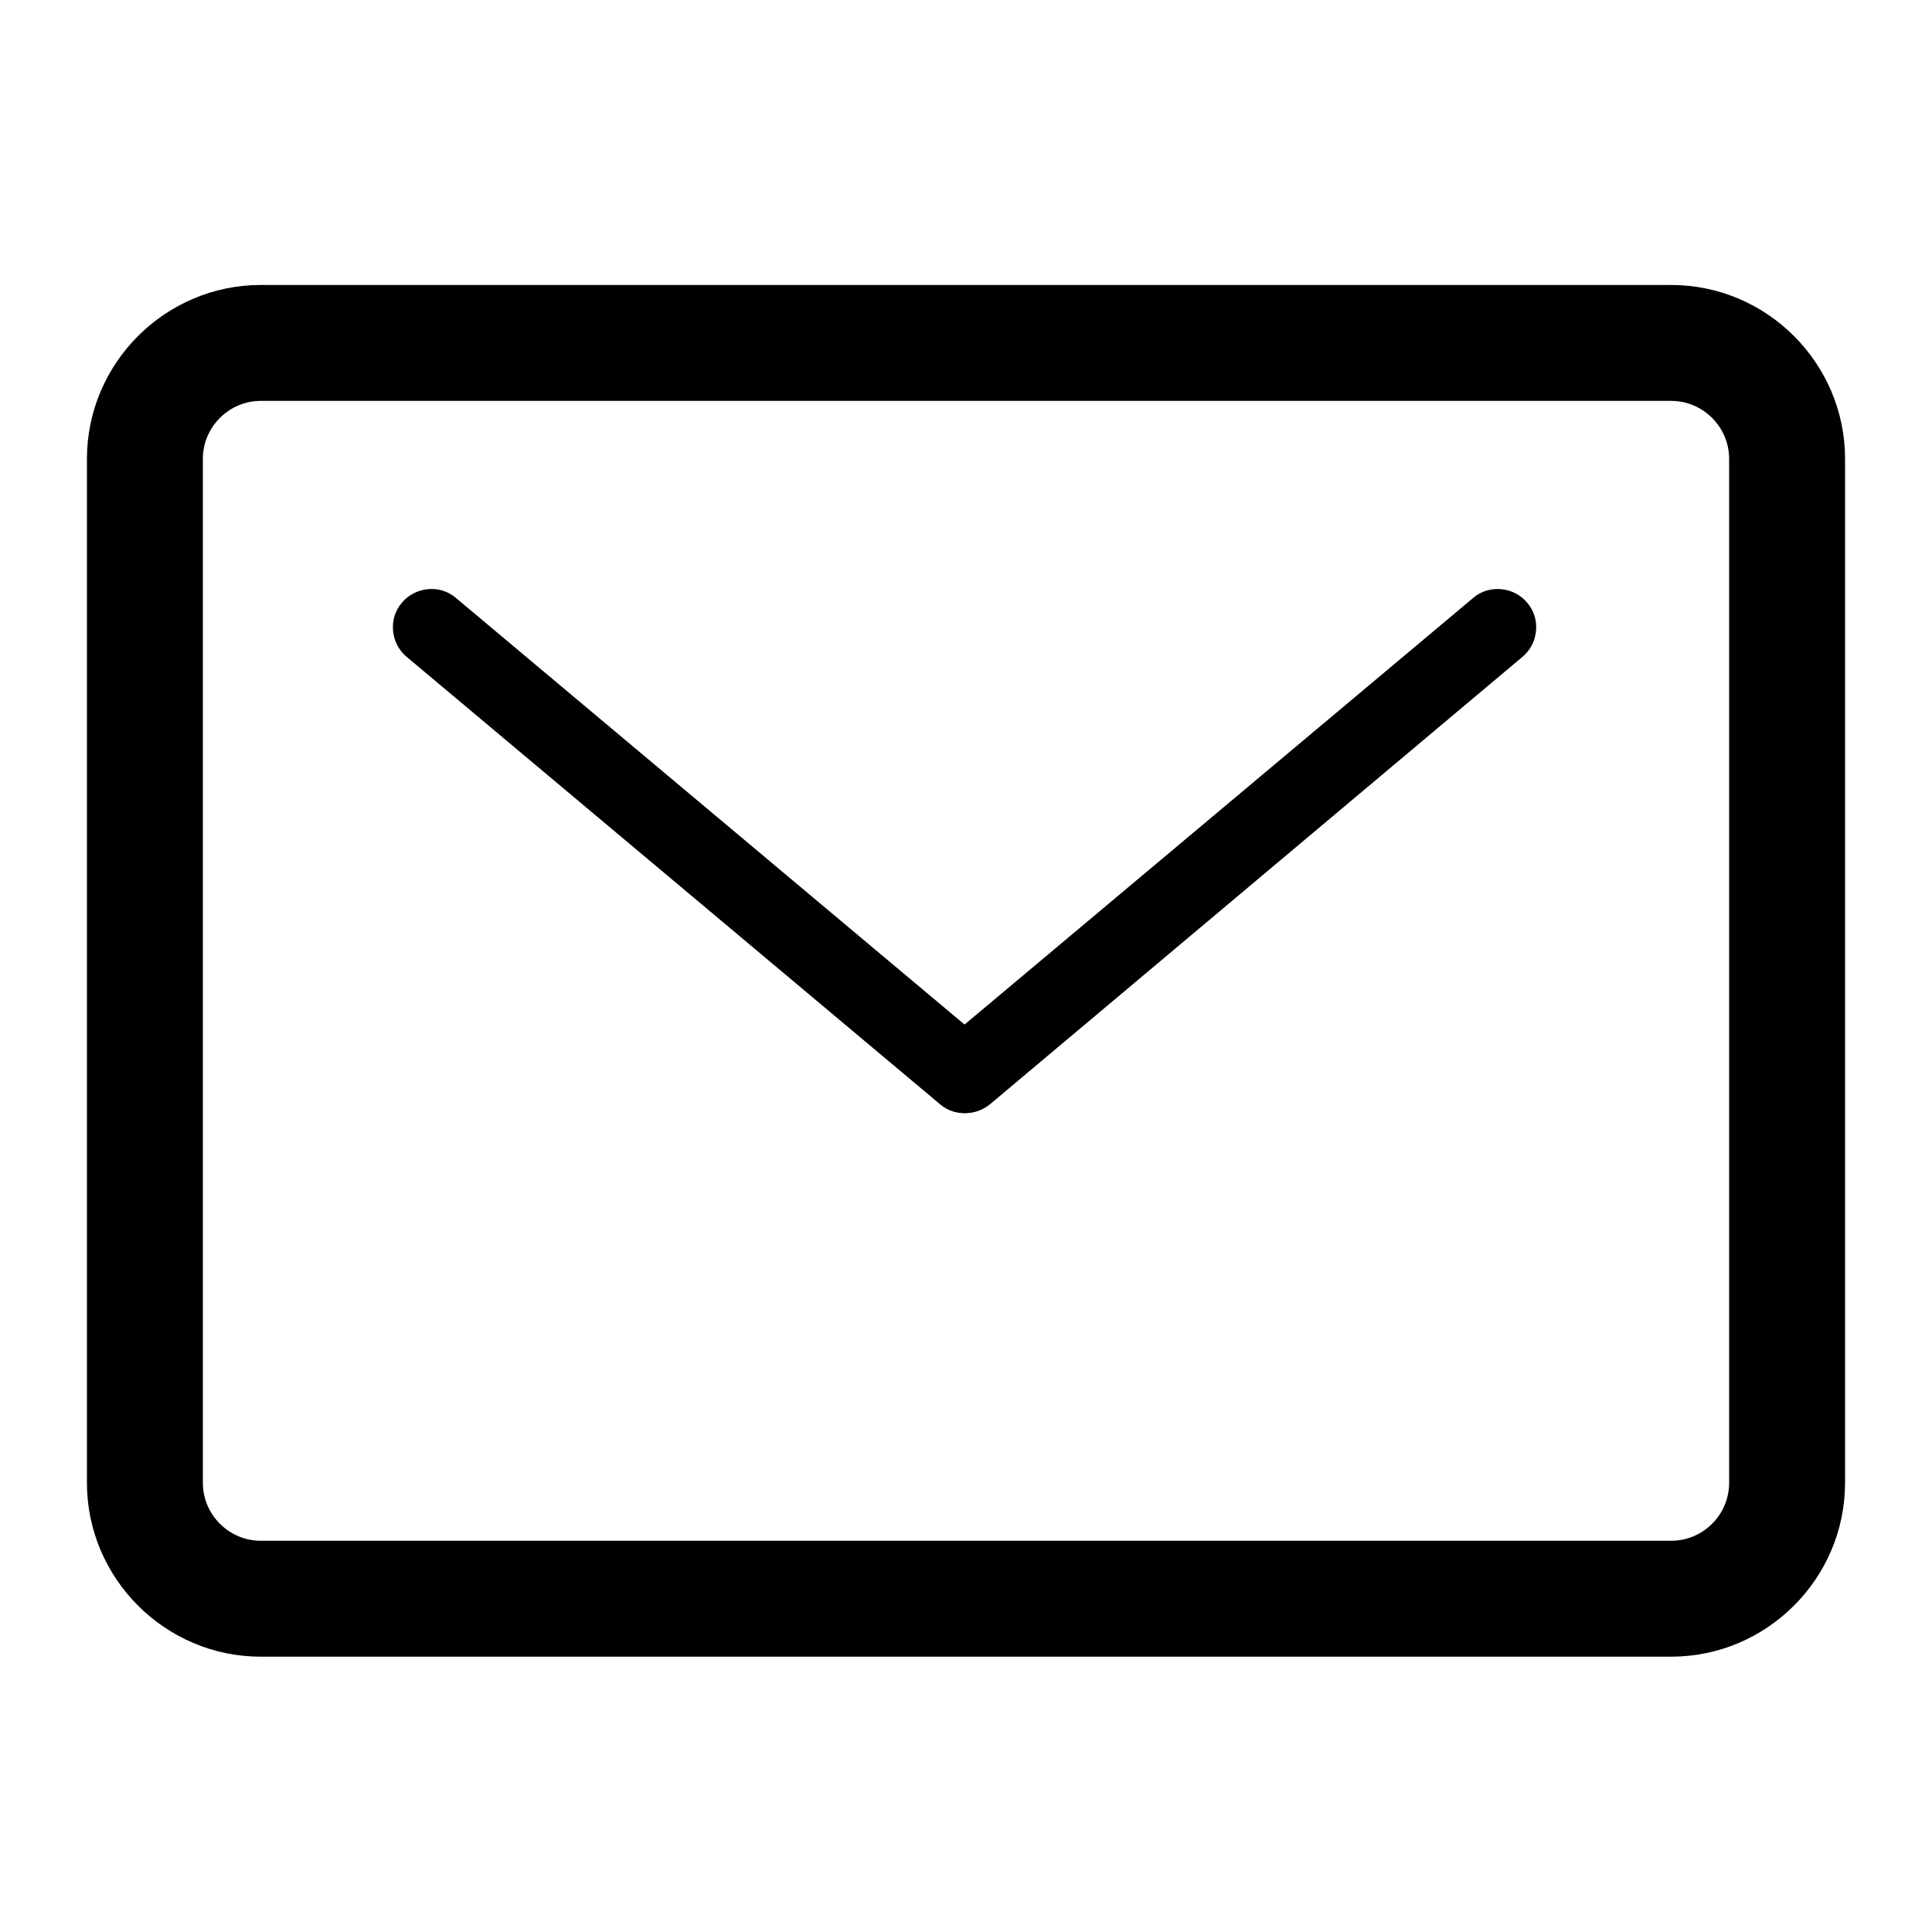
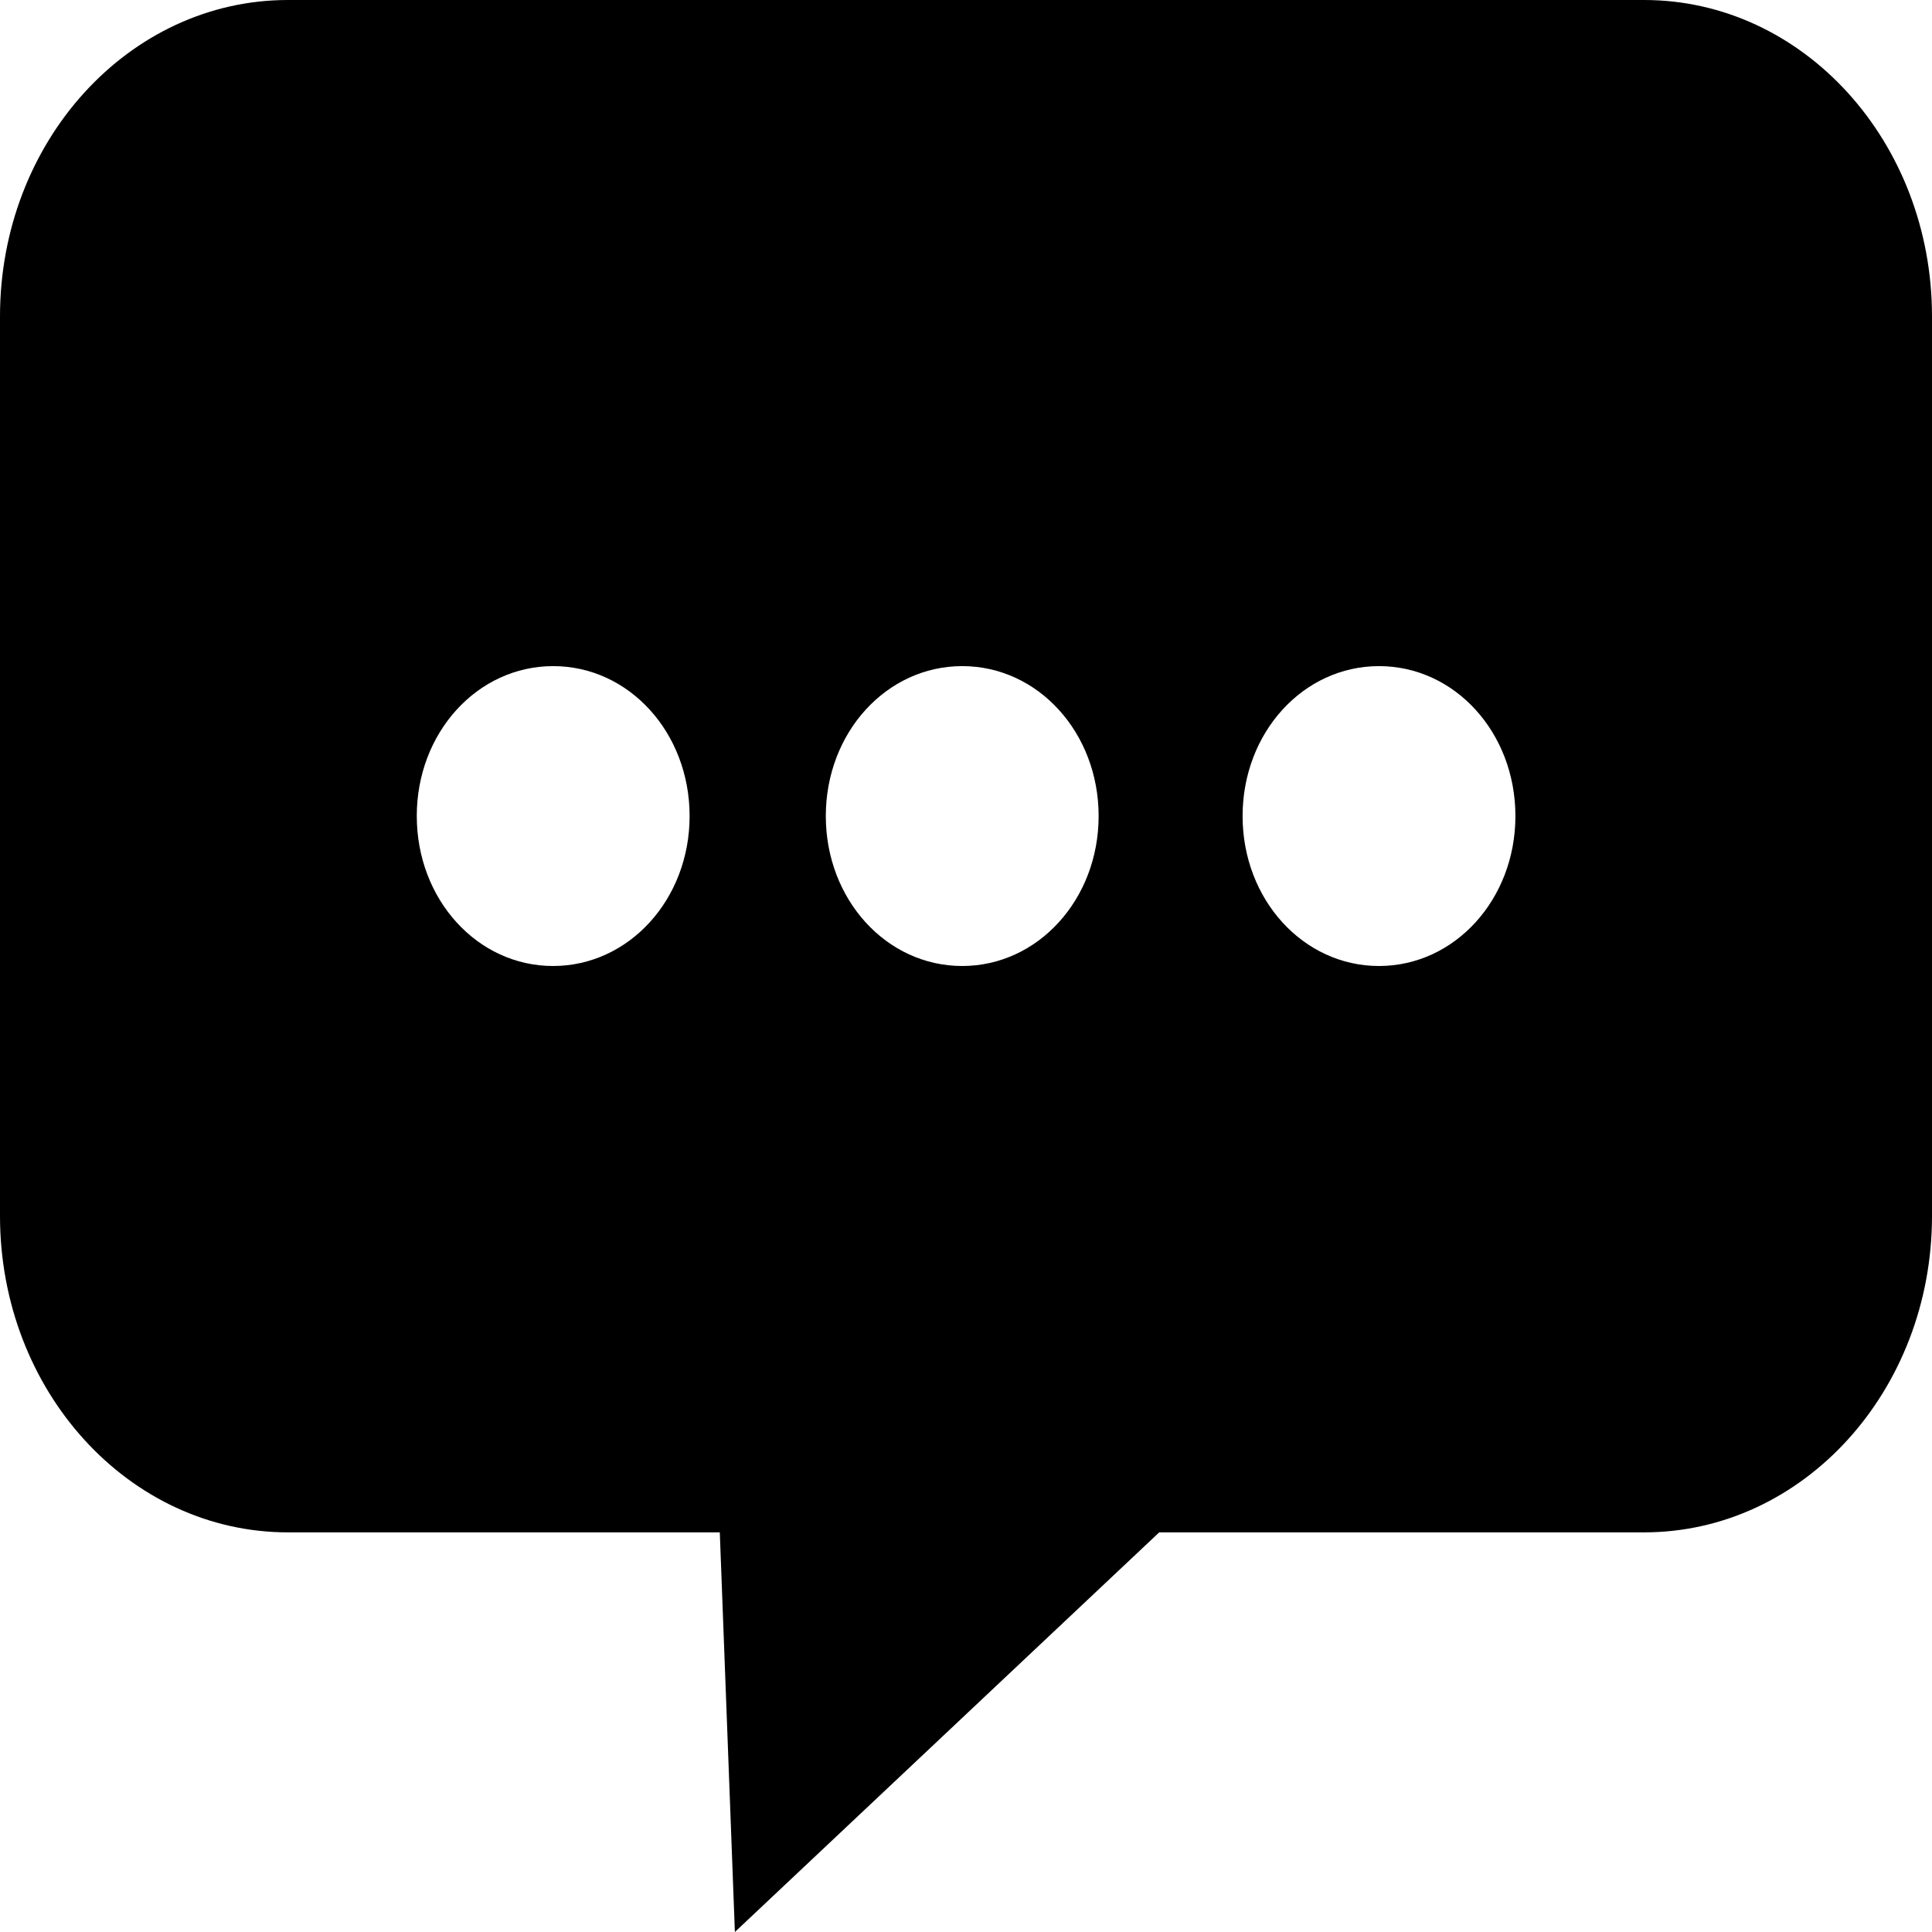
- <svg xmlns="http://www.w3.org/2000/svg" t="1569402037343" class="icon" viewBox="0 0 1024 1024" version="1.1" p-id="2099" width="200" height="200">
-   <defs>
-     <style type="text/css" />
-   </defs>
-   <path d="M885.76 878.08H138.24c-50.688 0-92.16-41.472-92.16-92.16v-542.72c0-50.688 41.472-92.16 92.16-92.16h747.52c50.688 0 92.16 41.472 92.16 92.16v542.72c0 50.688-41.472 92.16-92.16 92.16zM138.24 212.48c-16.896 0-30.72 13.824-30.72 30.72v542.72c0 16.896 13.824 30.72 30.72 30.72h747.52c16.896 0 30.72-13.824 30.72-30.72v-542.72c0-16.896-13.824-30.72-30.72-30.72H138.24z" p-id="2100" />
-   <path d="M498.176 585.216L215.552 348.16c-8.704-7.168-9.728-20.48-2.56-28.672 7.168-8.704 20.48-9.728 28.672-2.56l282.624 237.056c8.704 7.168 9.728 20.48 2.56 28.672-7.168 8.704-20.48 9.728-28.672 2.56z" p-id="2101" />
-   <path d="M524.8 585.216L806.912 348.16c8.704-7.168 9.728-20.48 2.56-28.672-7.168-8.704-20.48-9.728-28.672-2.56l-282.624 237.056c-8.704 7.168-9.728 20.48-2.56 28.672 7.68 8.704 20.48 9.728 29.184 2.56z" p-id="2102" />
+ <svg xmlns="http://www.w3.org/2000/svg" width="128" height="128">
+   <path d="M0 20.967v59.59c0 11.59 8.537 20.966 19.075 20.966h28.613l1 26.477L76.8 101.523h32.125c10.538 0 19.075-9.377 19.075-20.966v-59.59C128 9.377 119.463 0 108.925 0h-89.85C8.538 0 0 9.377 0 20.967zm82.325 33.1c0-5.524 4.013-9.935 9.037-9.935 5.026 0 9.038 4.41 9.038 9.934 0 5.524-4.025 9.934-9.038 9.934-5.024 0-9.037-4.41-9.037-9.934zm-27.613 0c0-5.524 4.013-9.935 9.038-9.935s9.037 4.41 9.037 9.934c0 5.524-4.025 9.934-9.037 9.934-5.025 0-9.038-4.41-9.038-9.934zm-27.1 0c0-5.524 4.013-9.935 9.038-9.935s9.038 4.41 9.038 9.934c0 5.524-4.026 9.934-9.05 9.934-5.013 0-9.025-4.41-9.025-9.934z" />
</svg>
